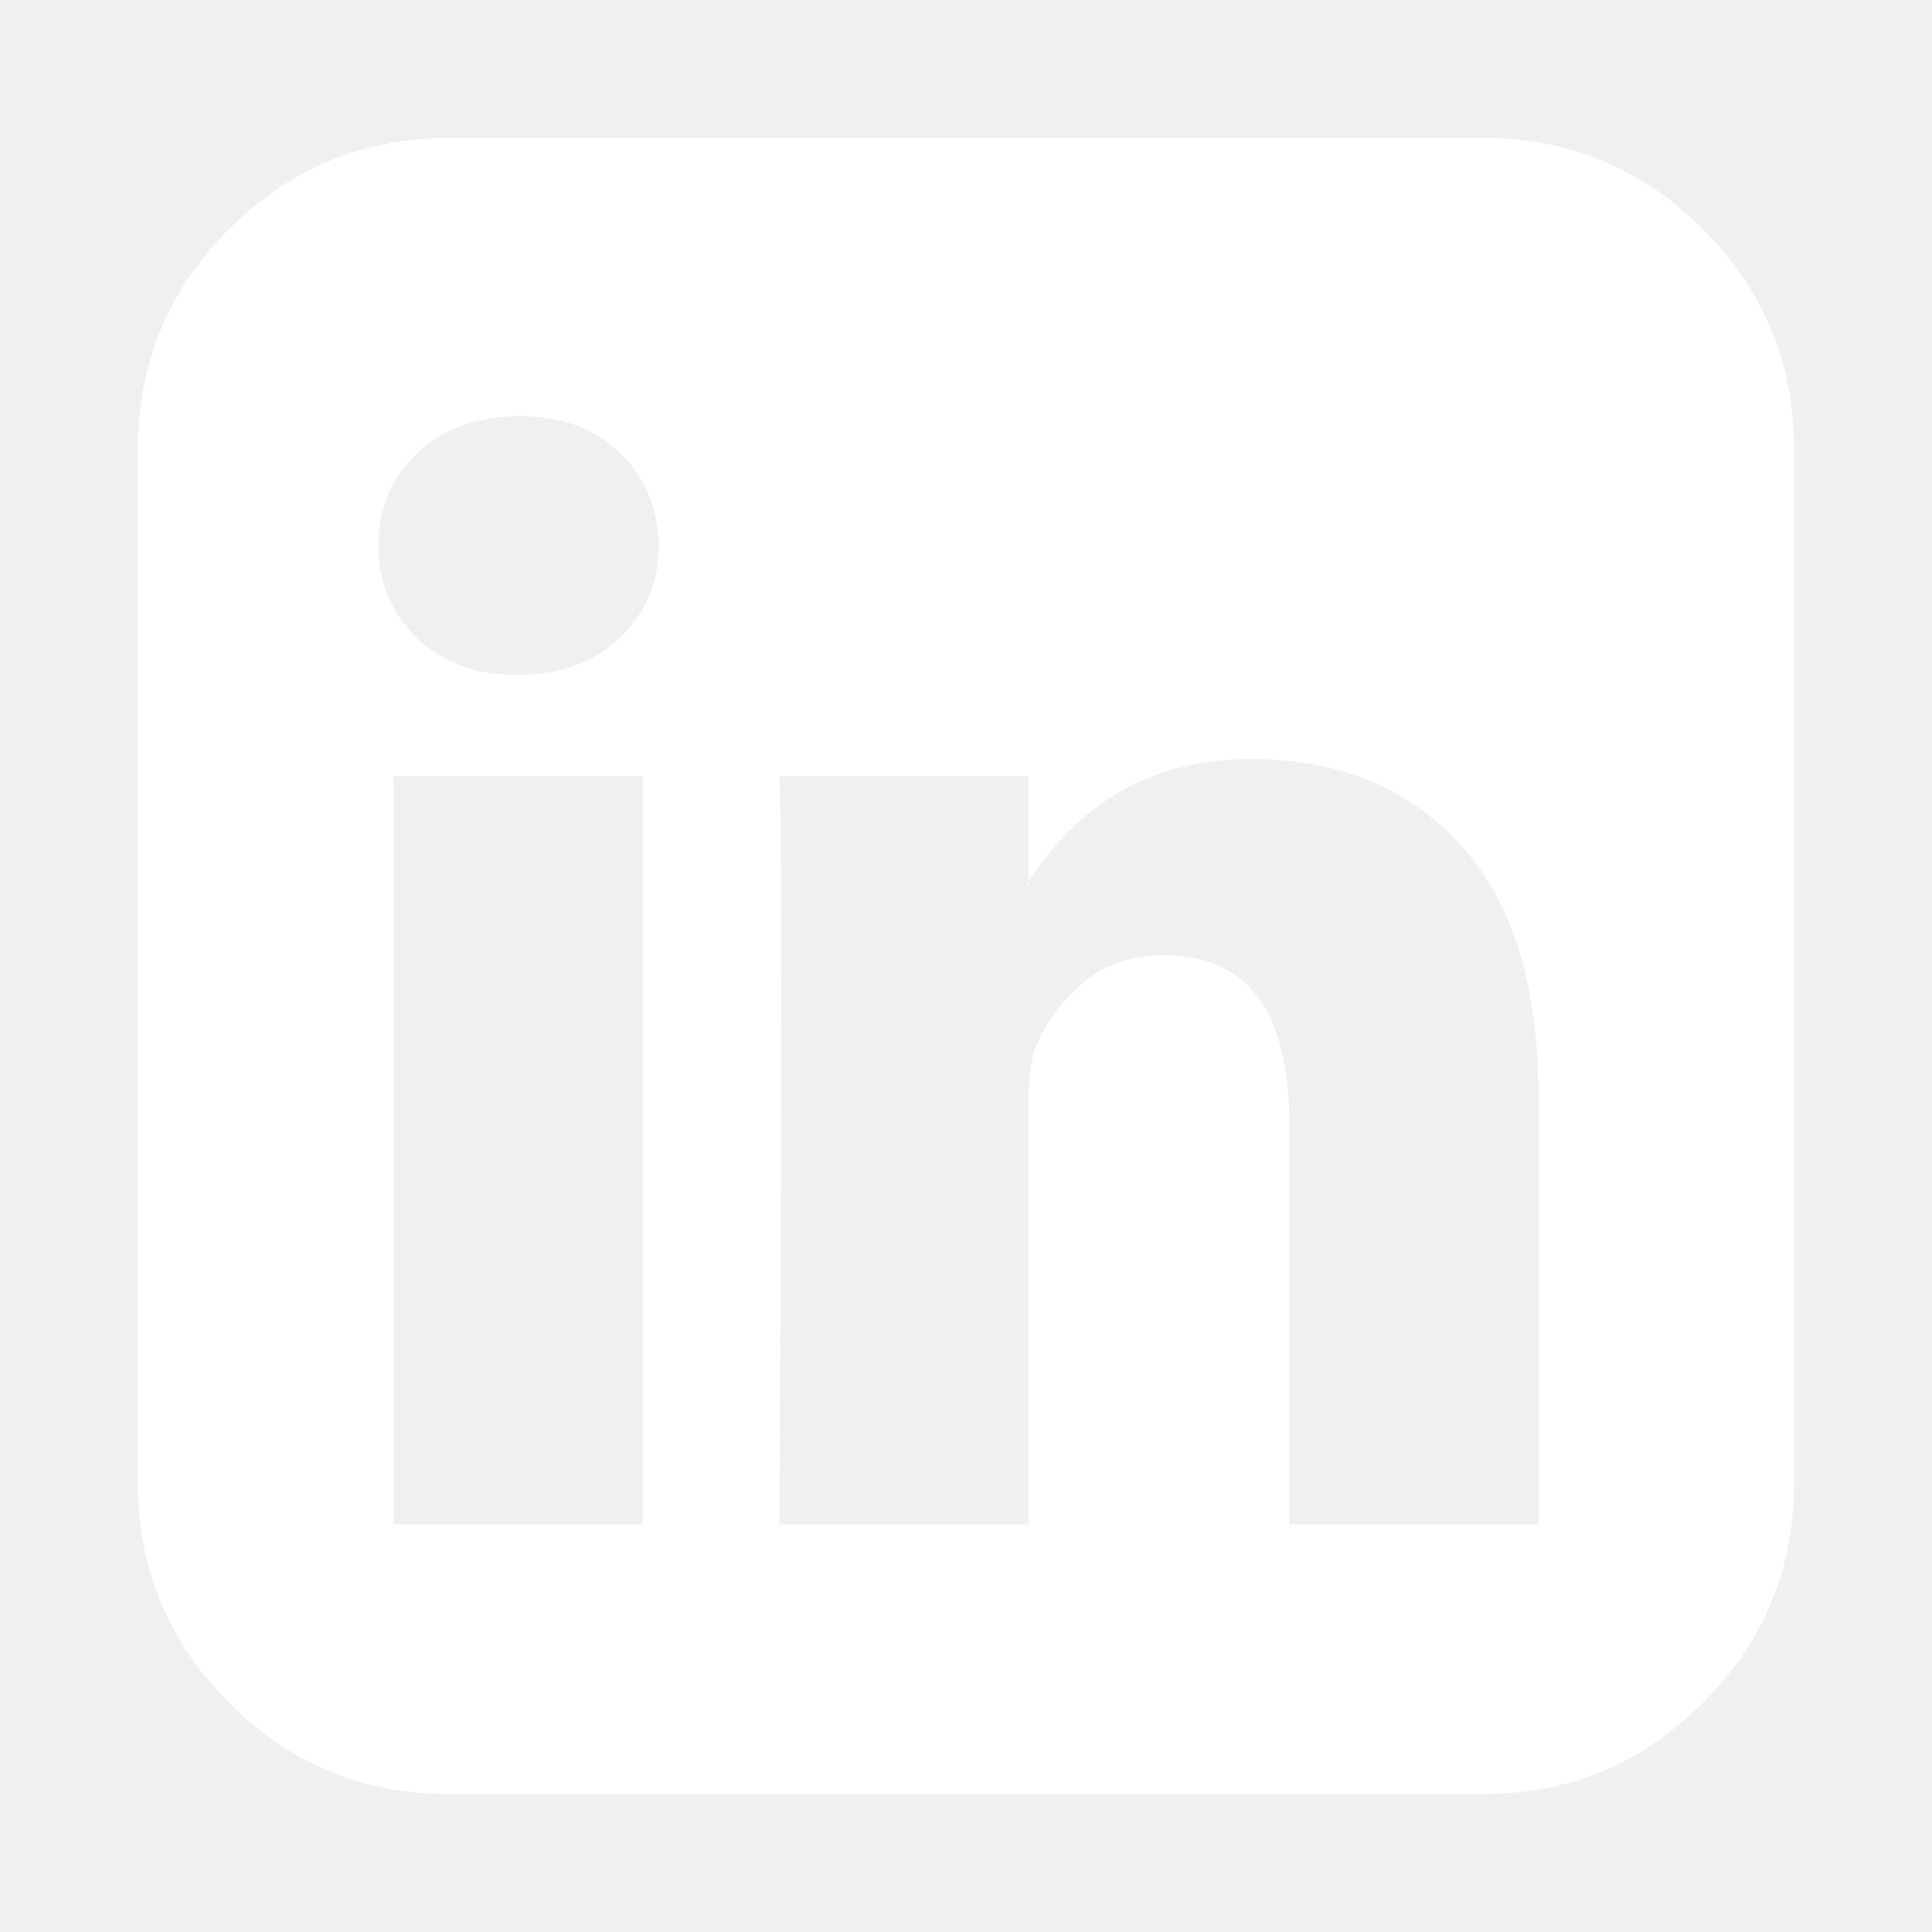
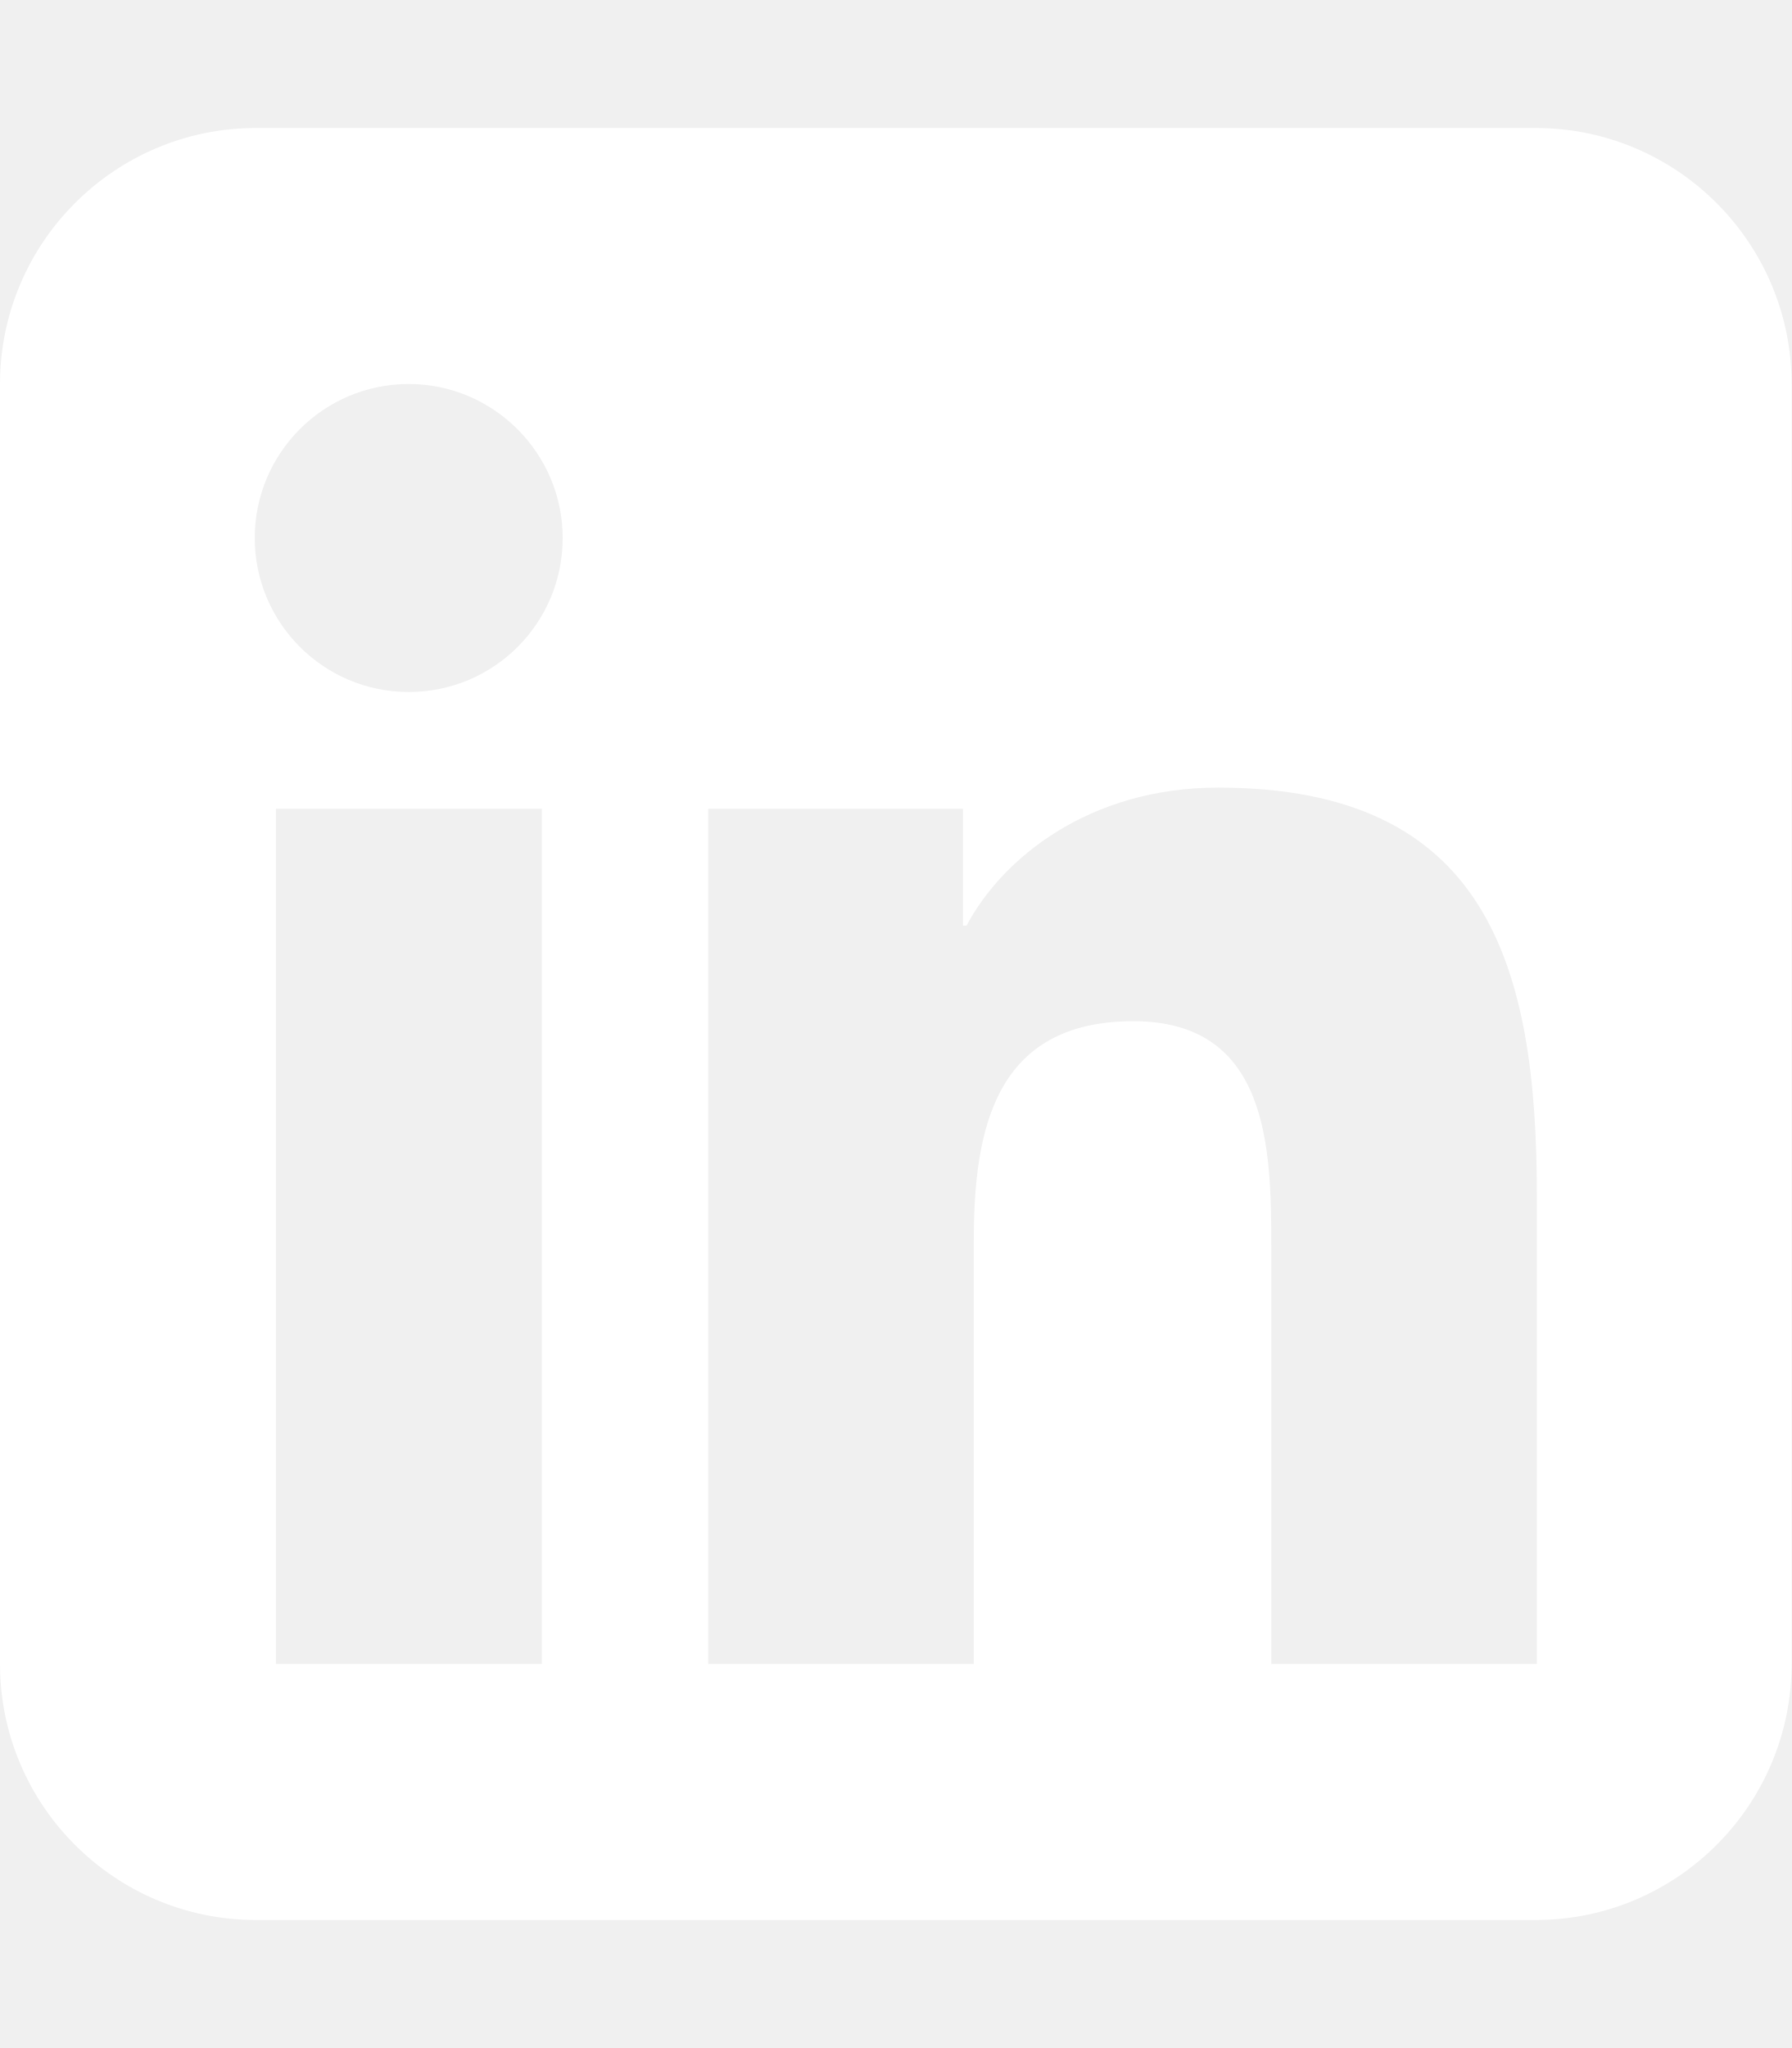
- <svg xmlns="http://www.w3.org/2000/svg" viewBox="0 0 1792 1792">
-   <path d="M365 1414h231v-694h-231v694zm246-908q-1-52-36-86t-93-34-94.5 34-36.5 86q0 51 35.5 85.5t92.5 34.5h1q59 0 95-34.5t36-85.5zm585 908h231v-398q0-154-73-233t-193-79q-136 0-209 117h2v-101h-231q3 66 0 694h231v-388q0-38 7-56 15-35 45-59.5t74-24.5q116 0 116 157v371zm468-998v960q0 119-84.5 203.5t-203.5 84.5h-960q-119 0-203.5-84.5t-84.5-203.5v-960q0-119 84.5-203.5t203.5-84.5h960q119 0 203.5 84.5t84.5 203.5z" fill="#fff" />
+ <svg xmlns="http://www.w3.org/2000/svg" viewBox="0 0 448 512">
+   <clipPath id="square">
+     <path d="M0 96C0 60.7 28.7 32 64 32H384c35.3 0 64 28.7 64 64V416c0 35.3-28.7 64-64 64H64c-35.3 0-64-28.7-64-64V96z" fill="#000" />
+   </clipPath>
+   <path d="M416 32H31.9C14.3 32 0 46.5 0 64.3v383.4C0 465.5 14.3 480 31.9 480H416c17.6 0 32-14.5 32-32.3V64.3c0-17.8-14.4-32.3-32-32.3zM135.4 416H69V202.2h66.5V416zm-33.2-243c-21.3 0-38.5-17.3-38.5-38.5S80.9 96 102.2 96c21.2 0 38.5 17.3 38.5 38.5 0 21.3-17.2 38.5-38.5 38.5zm282.1 243h-66.4V312c0-24.8-.5-56.7-34.5-56.7-34.6 0-39.9 27-39.9 54.9V416h-66.4V202.2h63.7v29.2h.9c8.9-16.8 30.6-34.5 62.9-34.5 67.2 0 79.7 44.3 79.7 101.9V416z" fill="#fff" clip-path="url(#square)" />
</svg>
